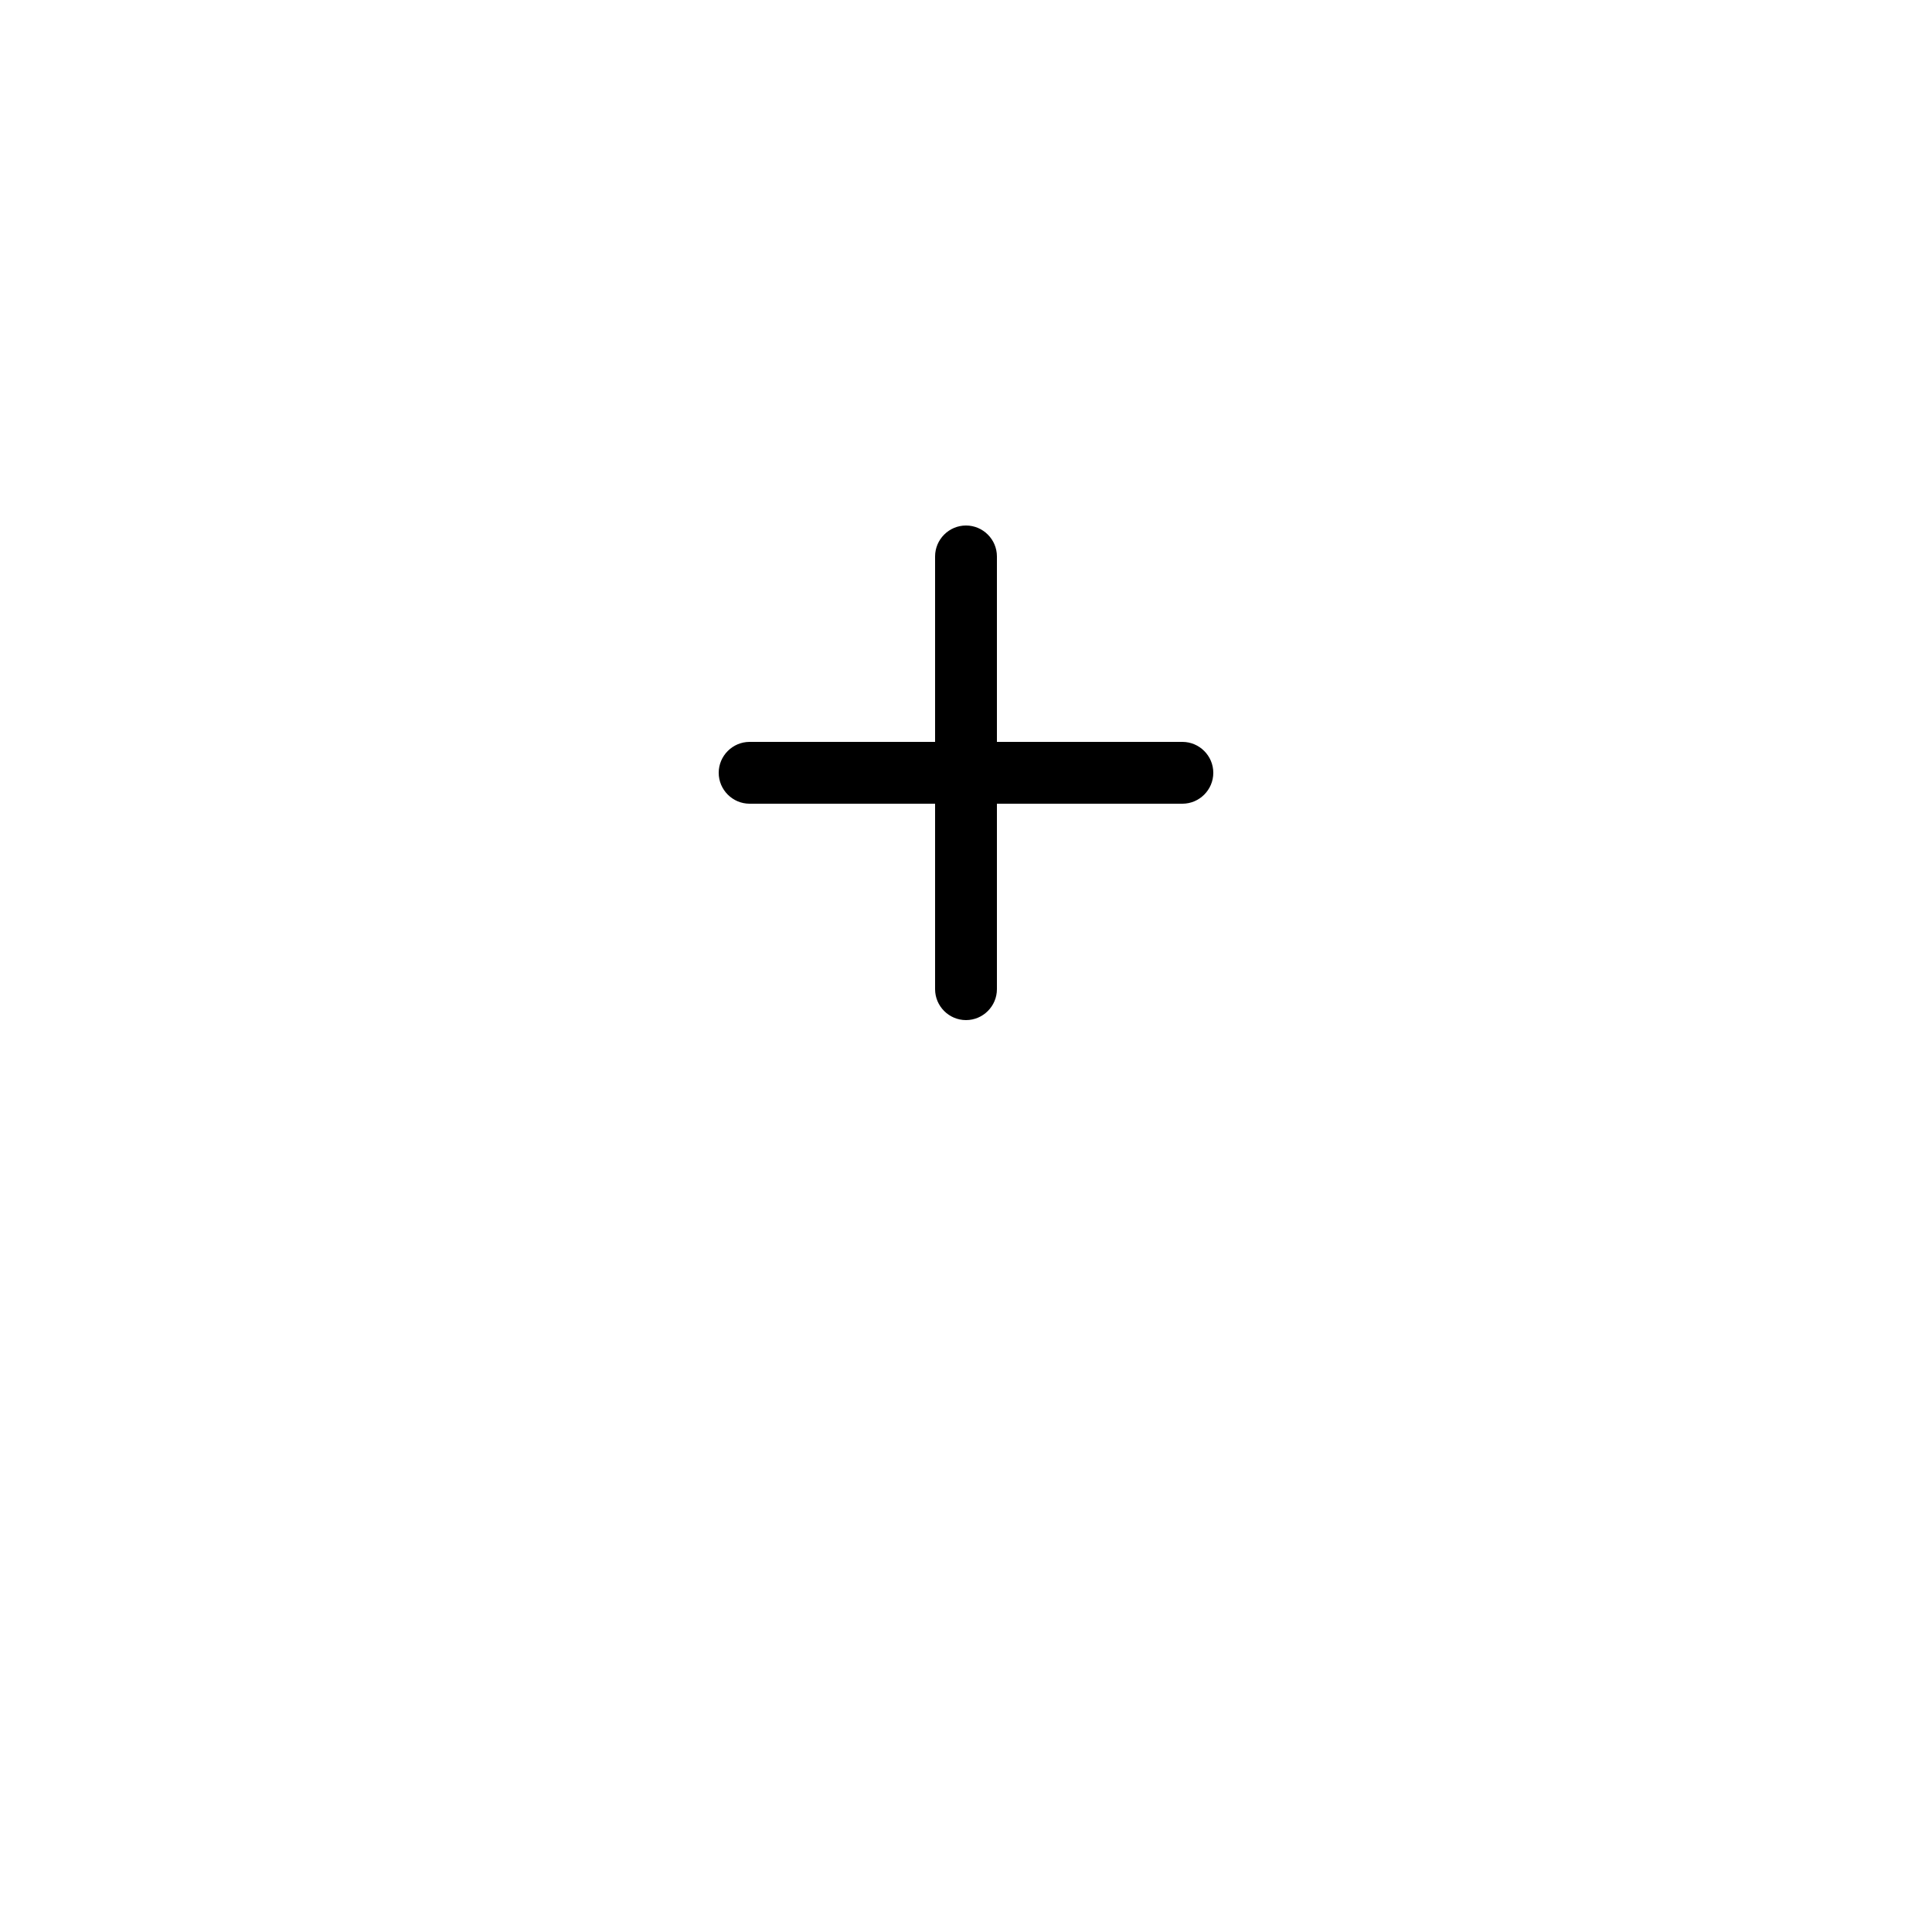
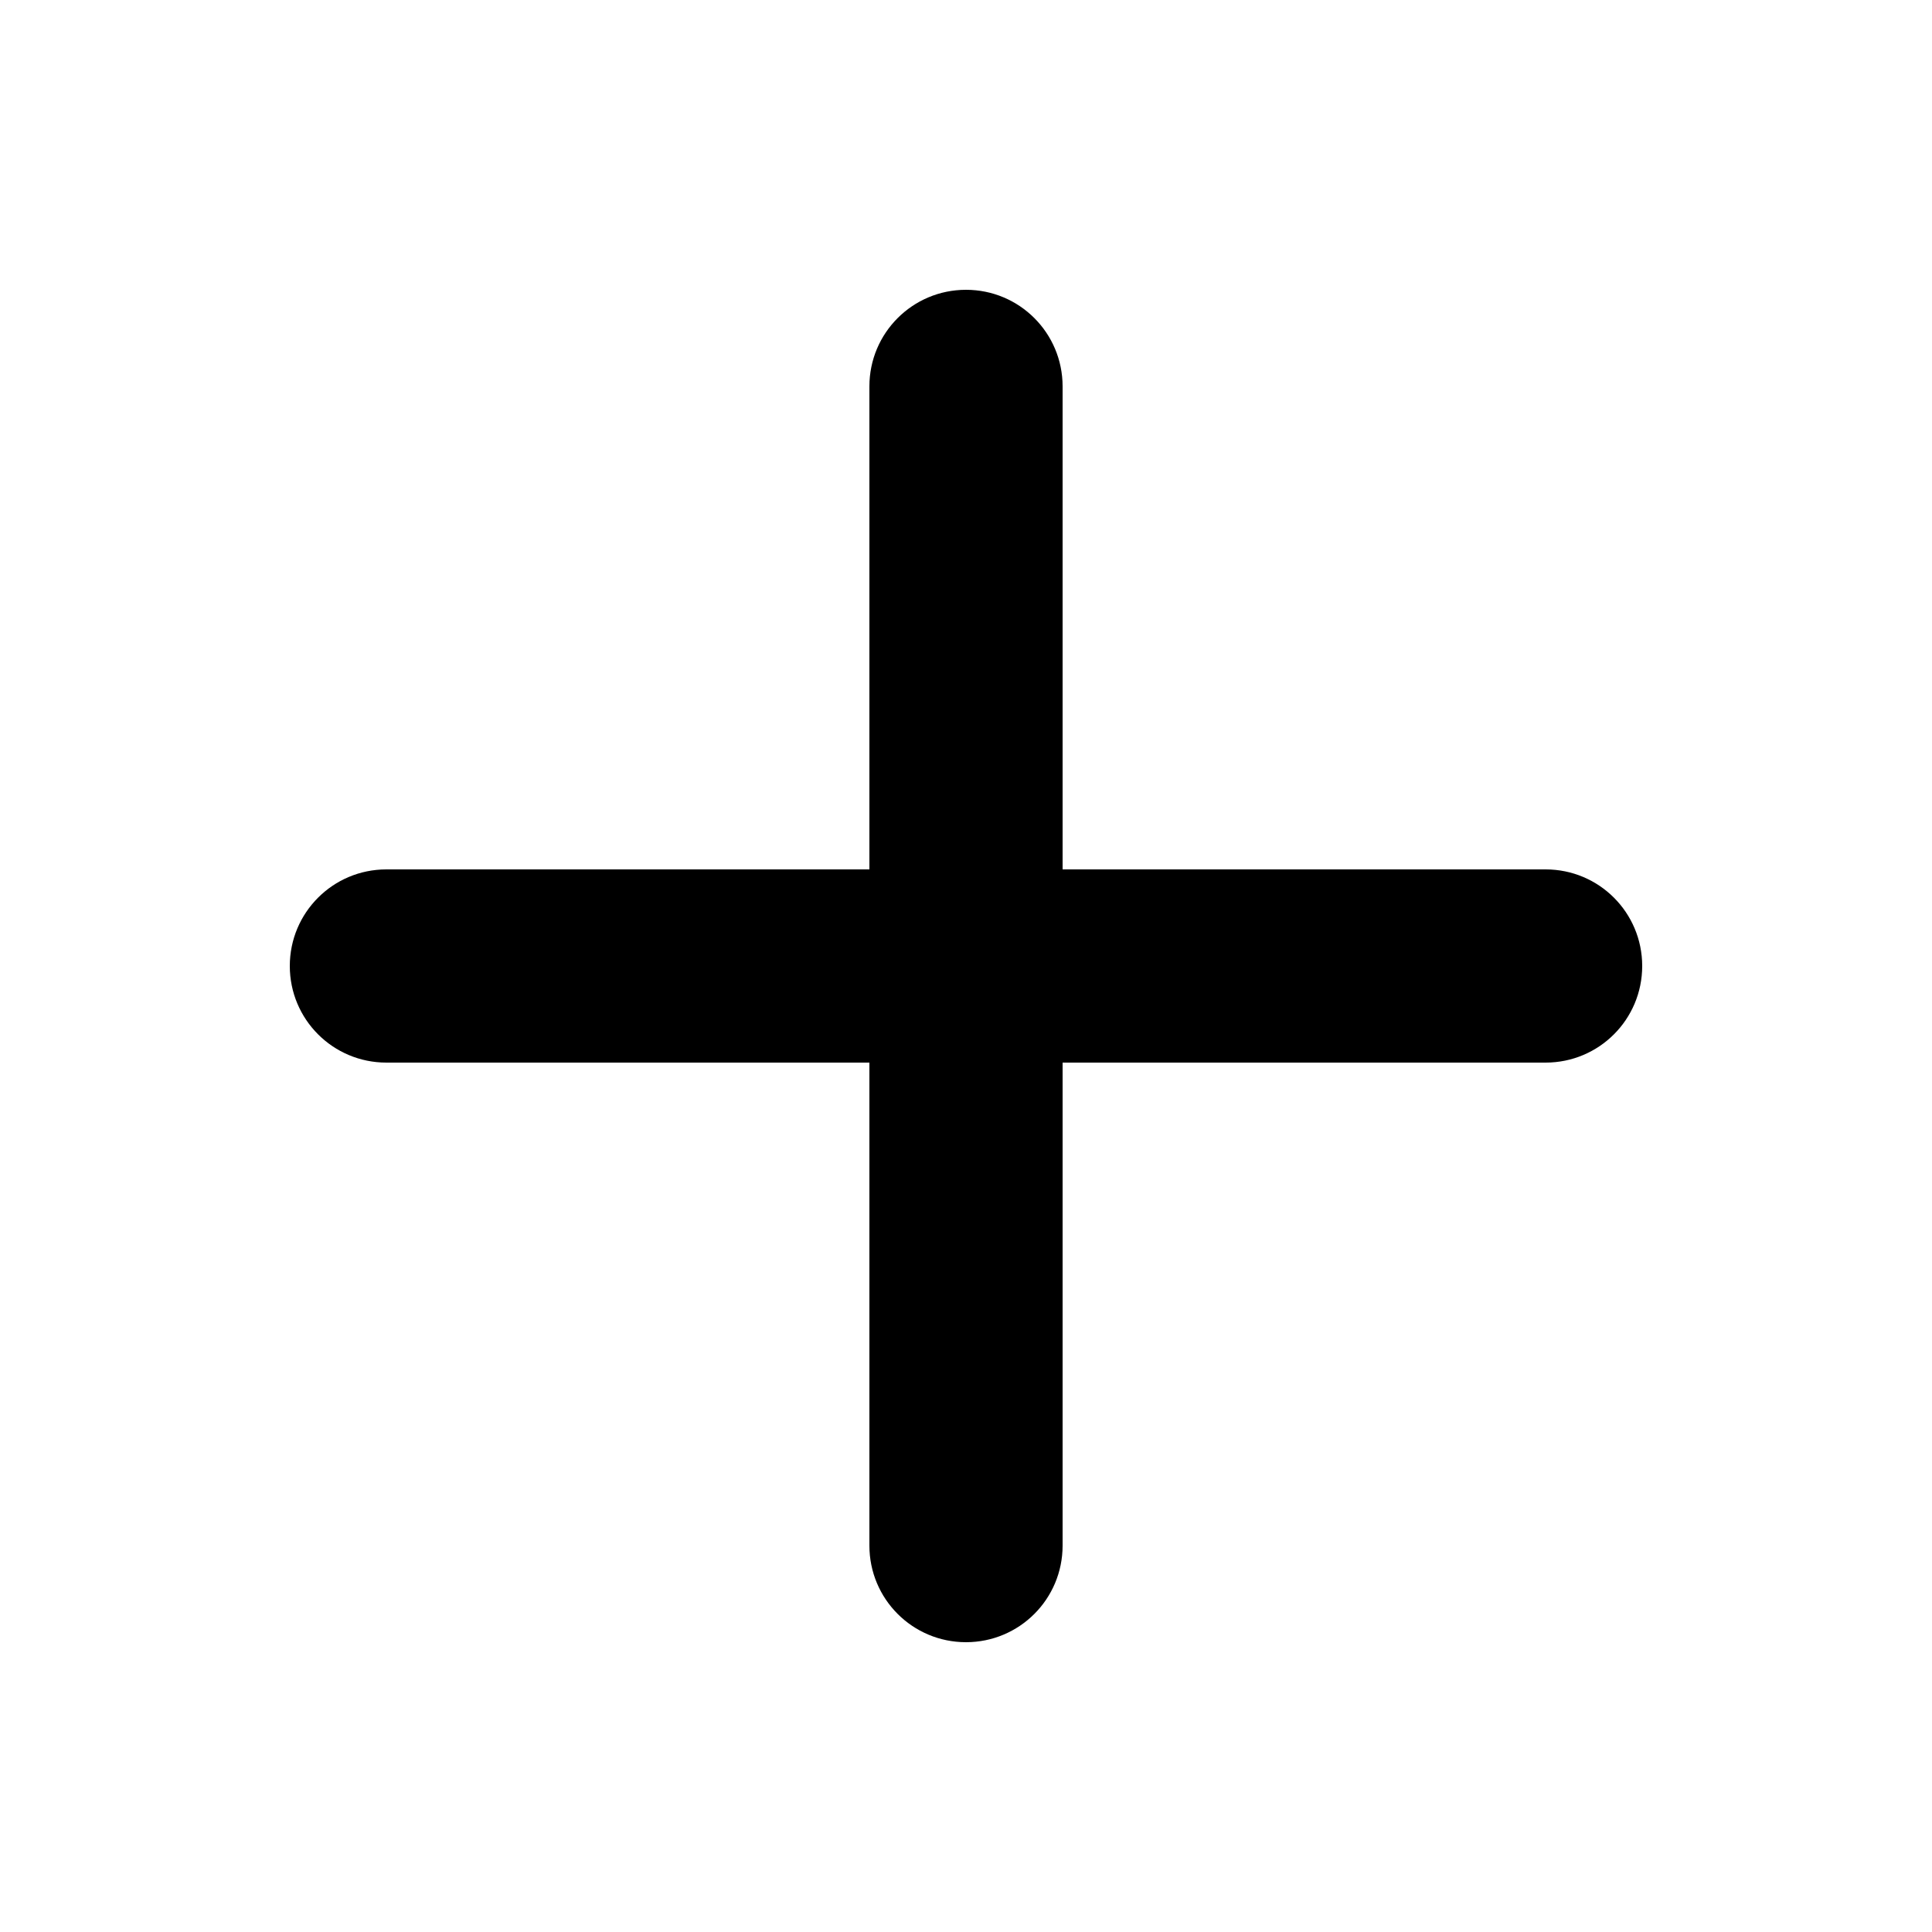
- <svg xmlns="http://www.w3.org/2000/svg" fill="currentColor" viewBox="0 0 500 500">
-   <path id="plus-icon" d="M306,192h-48v-48c0-4.4-3.6-8-8-8s-8,3.6-8,8v48h-48c-4.4,0-8,3.6-8,8s3.6,8,8,8h48v48c0,4.4,3.6,8,8,8s8-3.6,8-8v-48h48  c4.4,0,8-3.6,8-8S310.4,192,306,192z" />
+ <svg xmlns="http://www.w3.org/2000/svg" viewBox="0 0 640 640">
+   <path id="plus-icon" d="M352 128C352 110.3 337.7 96 320 96C302.3 96 288 110.3 288 128L288 288L128 288C110.3 288 96 302.3 96 320C96 337.7 110.3 352 128 352L288 352L288 512C288 529.7 302.3 544 320 544C337.7 544 352 529.7 352 512L352 352L512 352C529.7 352 544 337.7 544 320C544 302.3 529.7 288 512 288L352 288L352 128z" fill="currentColor" />
</svg>
